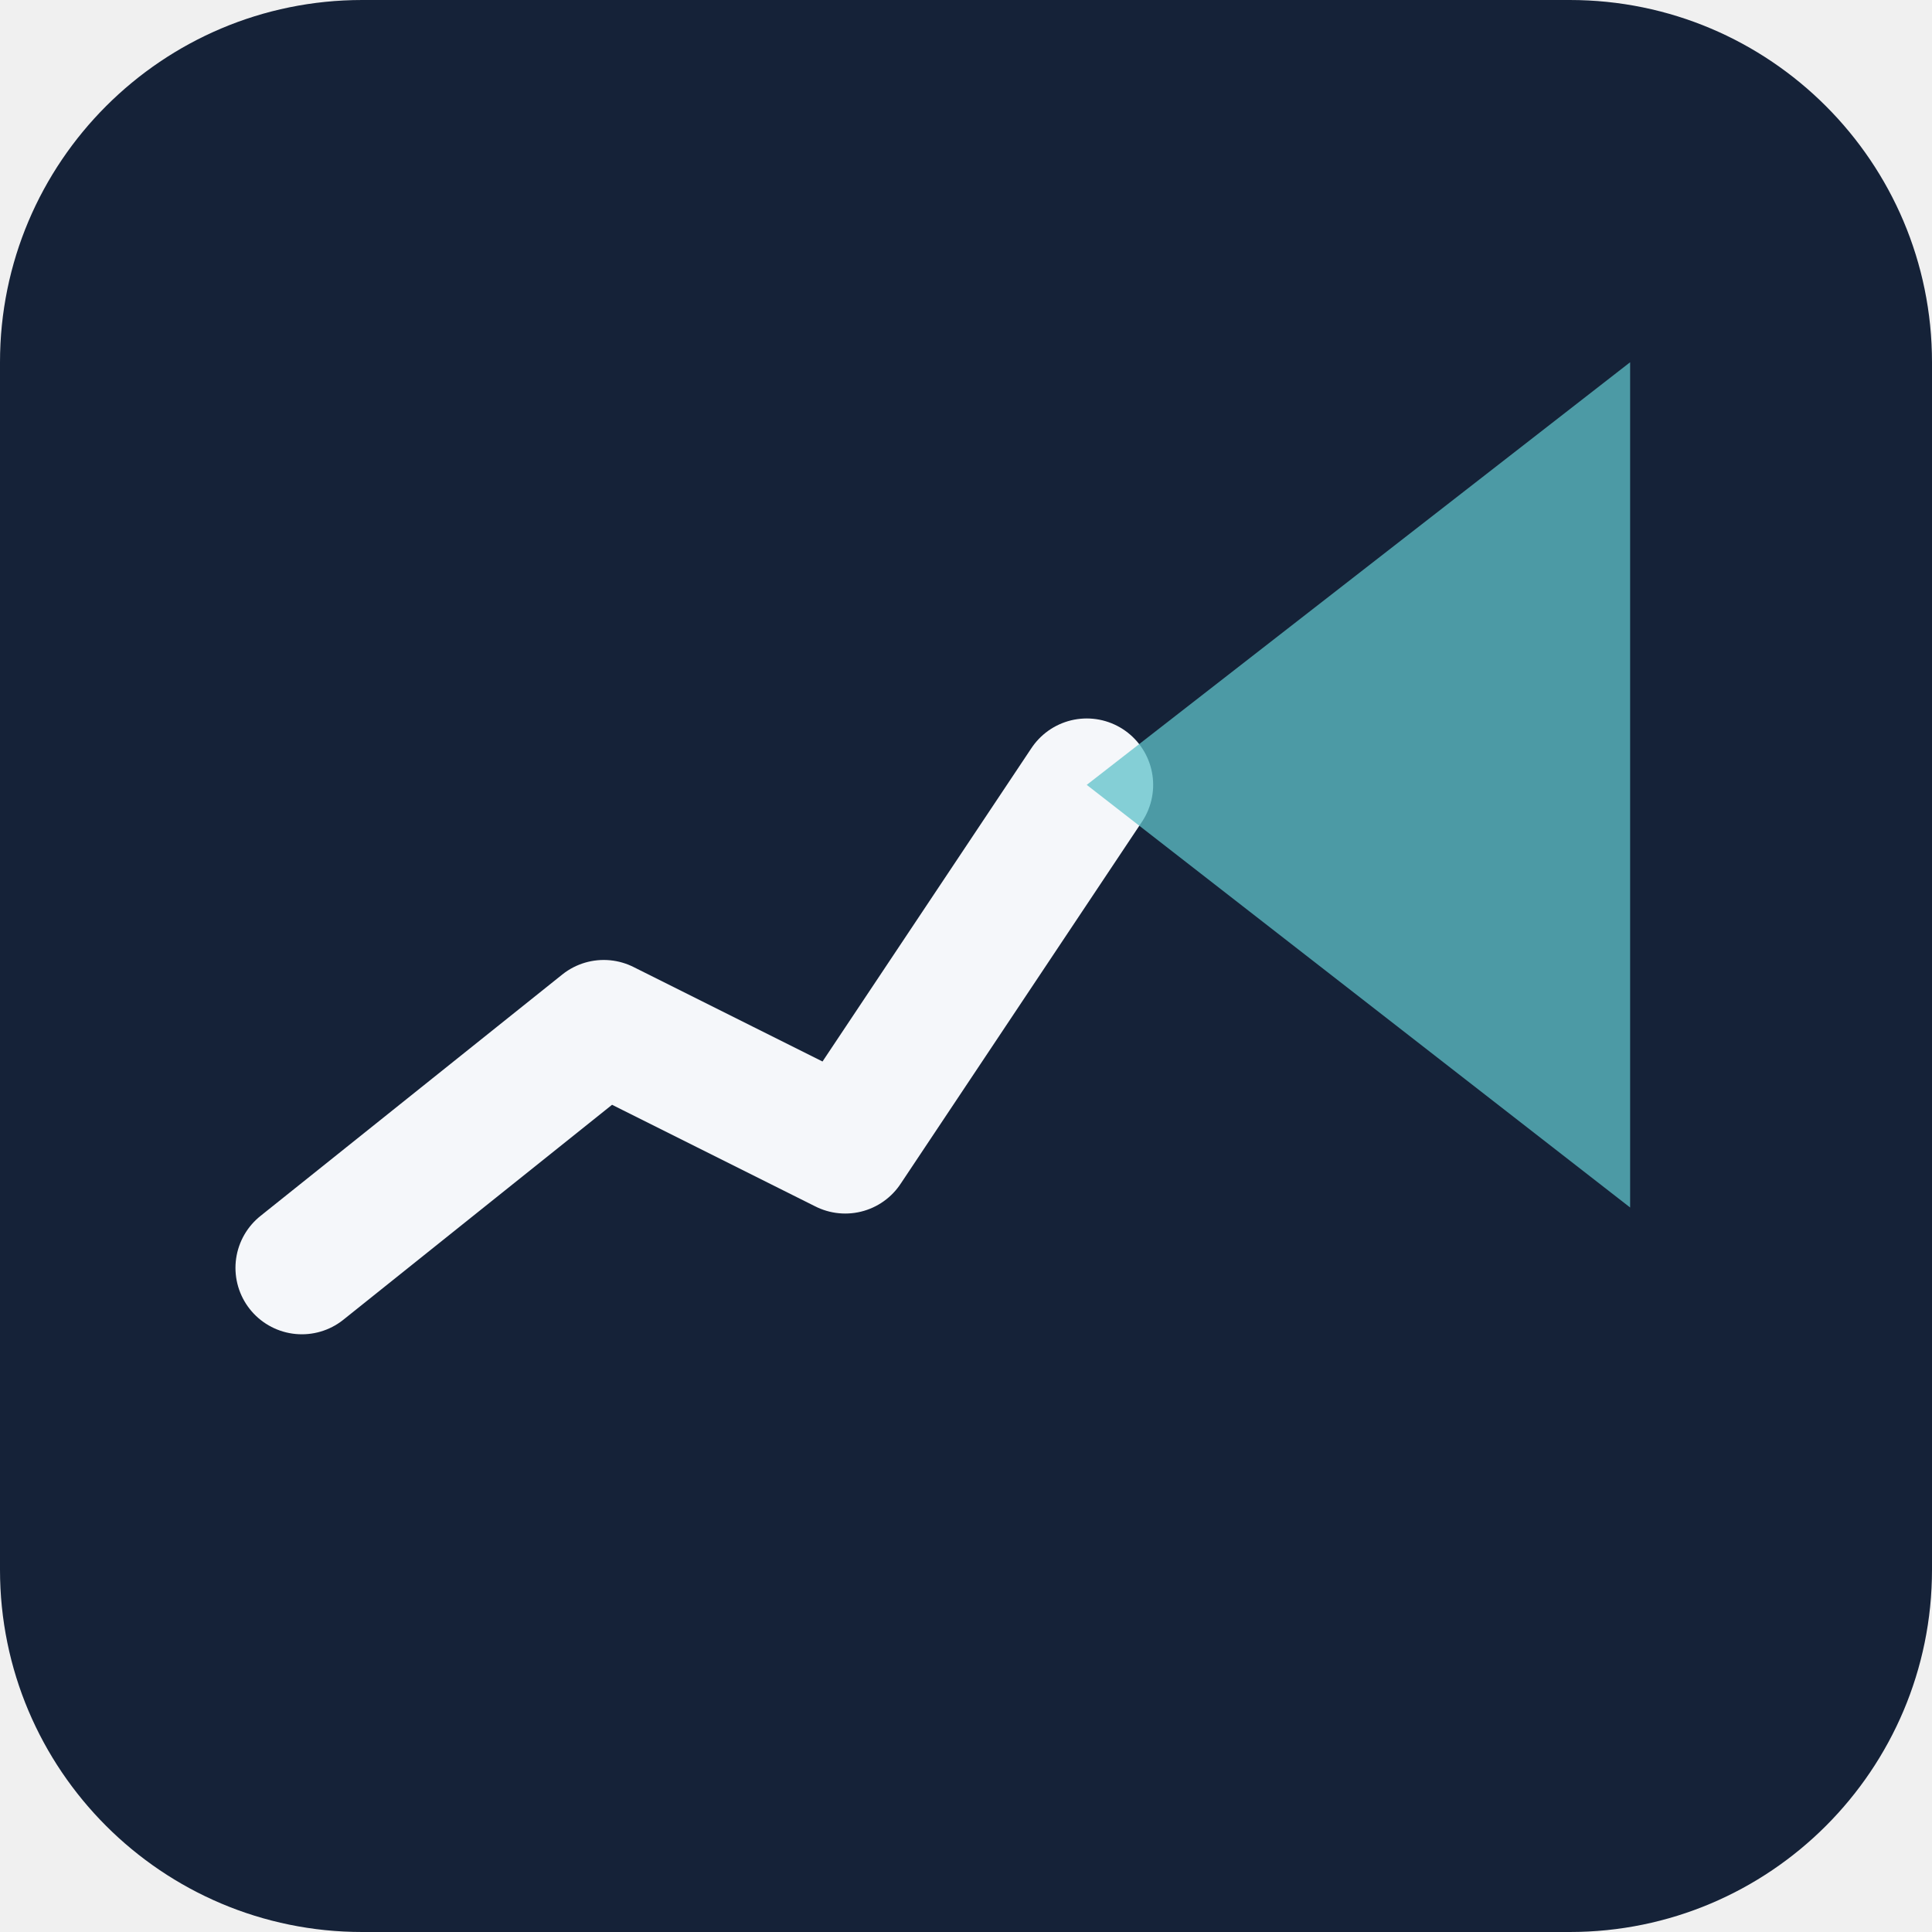
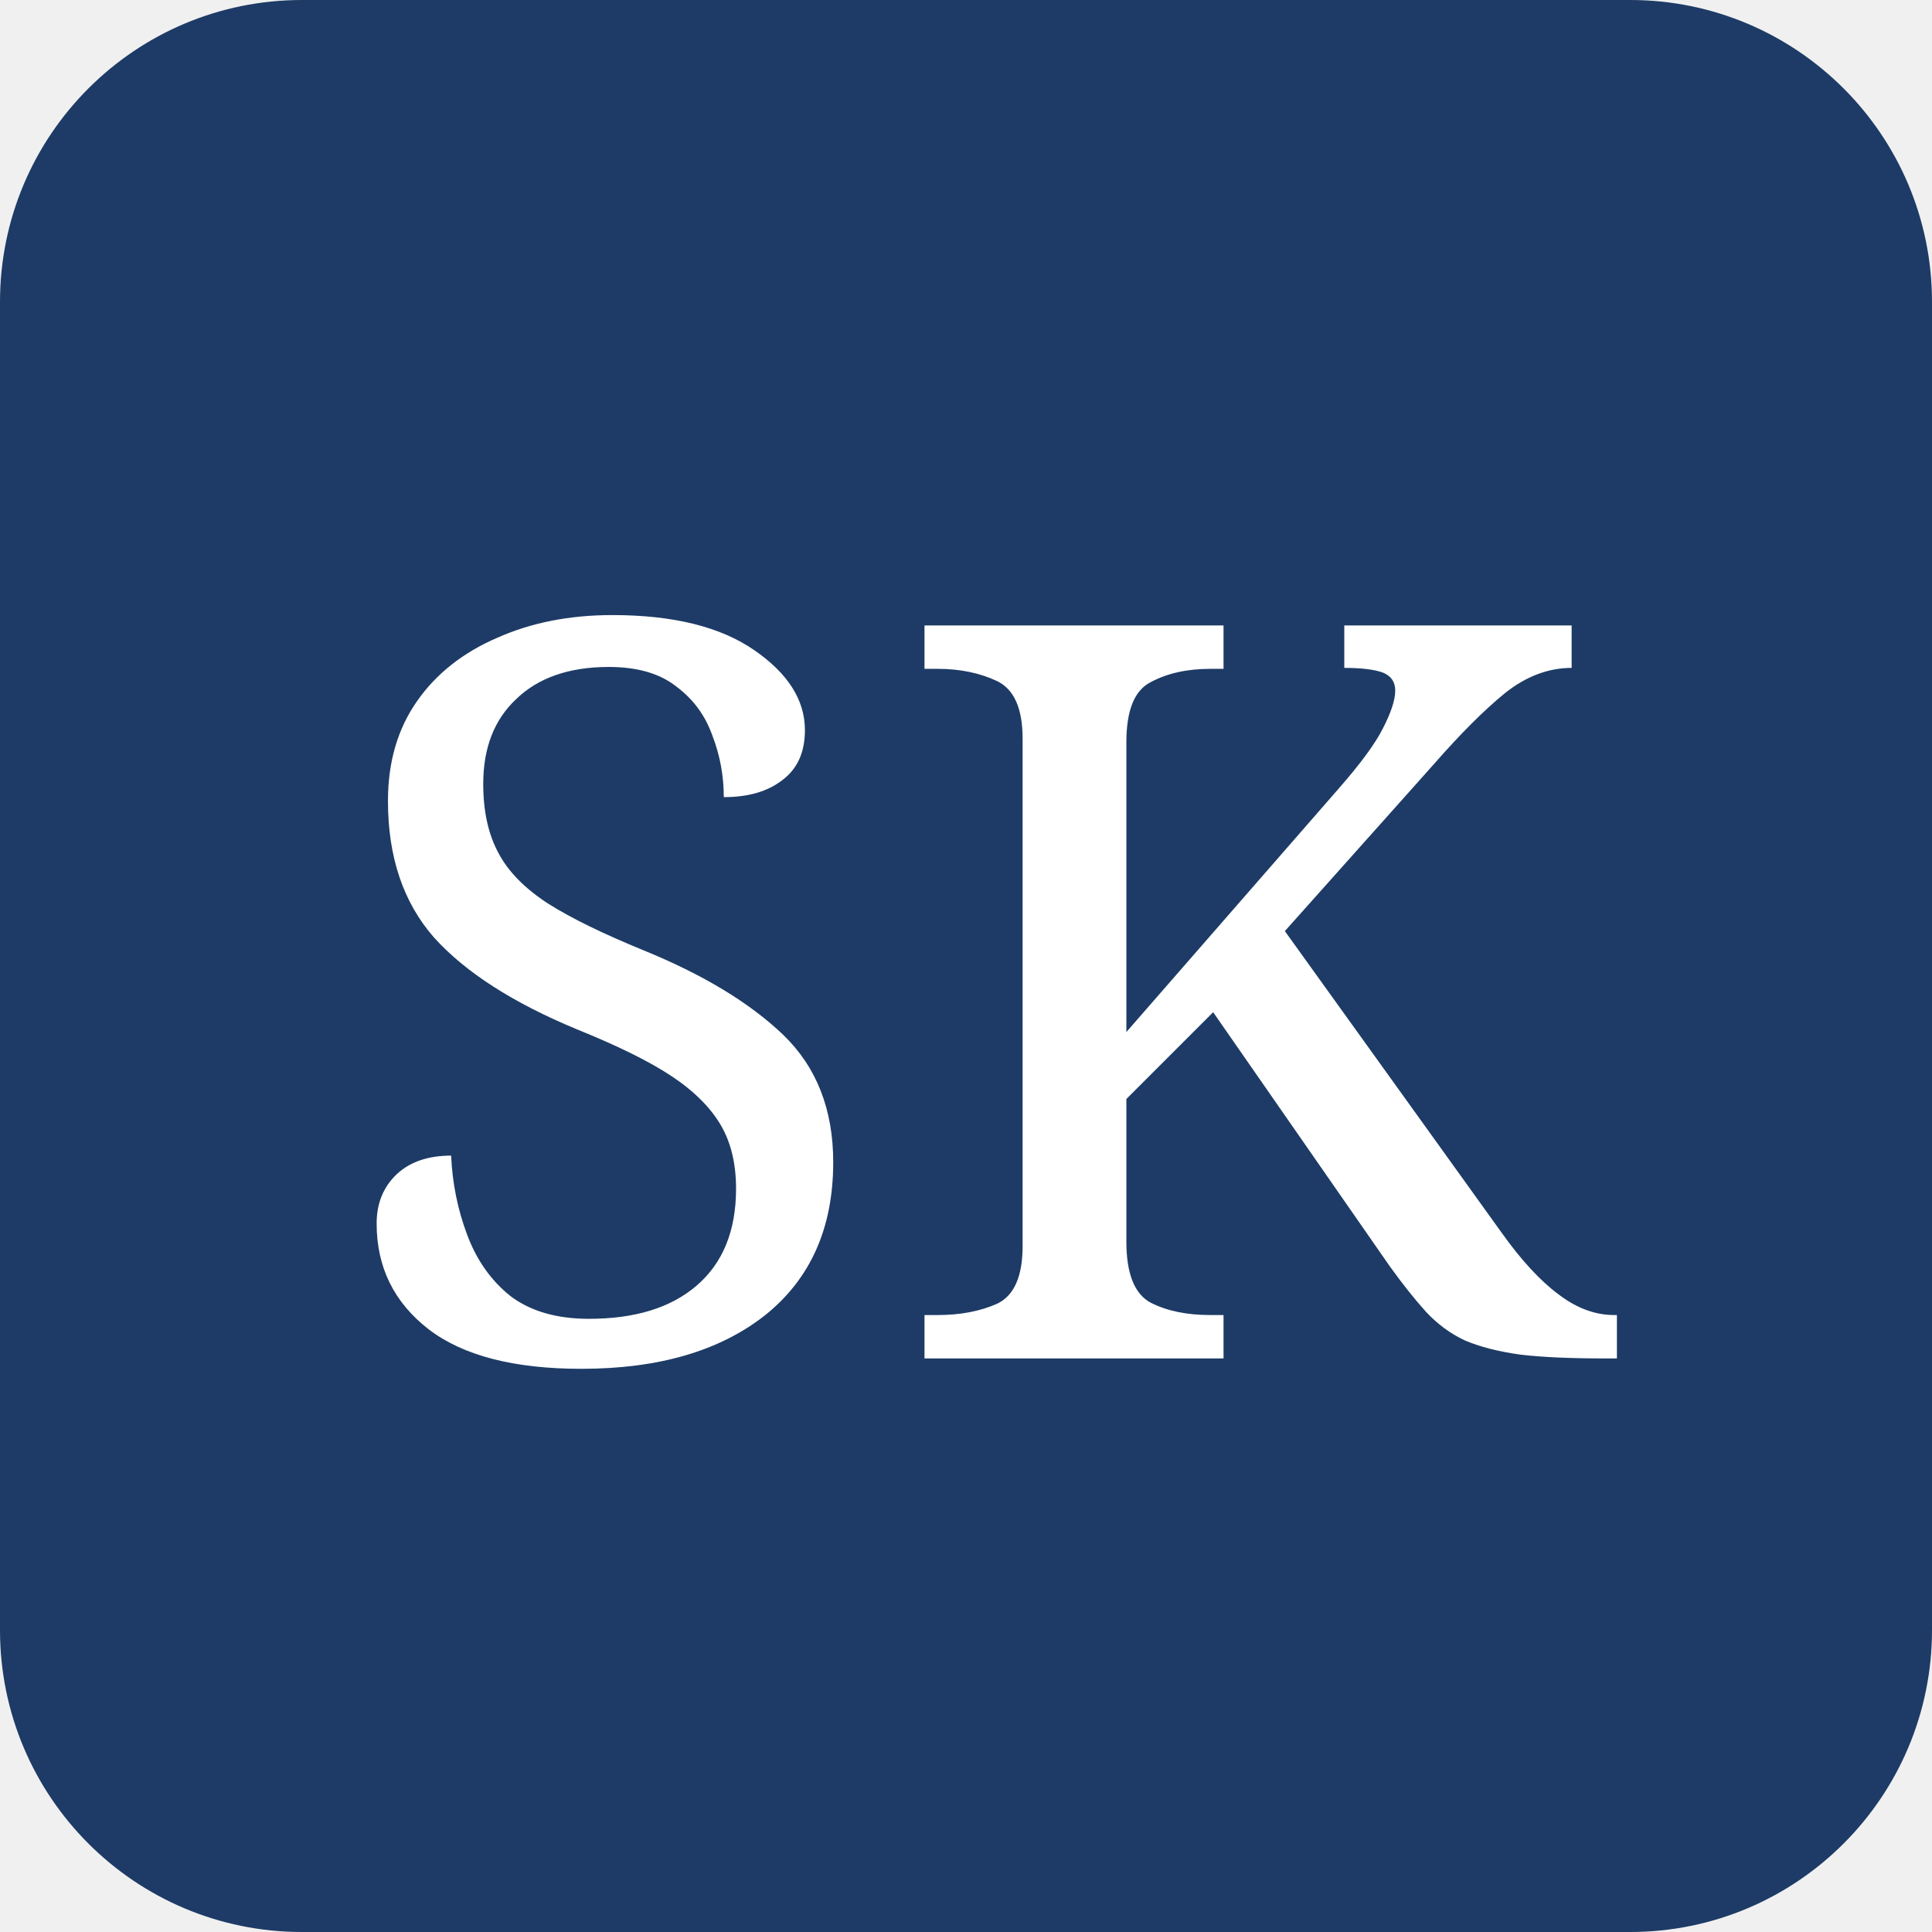
<svg xmlns="http://www.w3.org/2000/svg" viewBox="0 0 32 32">
-   <rect width="32" height="32" rx="6" fill="#152238" />
-   <path d="M5 21 L10 17 L14 19 L18 13" fill="none" stroke="#F5F7FA" stroke-width="2.2" stroke-linecap="round" stroke-linejoin="round" />
-   <path d="M18 13 L27 6 L27 20 Z" fill="#5FC1C9" opacity=".75" />
+   <rect width="32" height="32" rx="5" fill="#1D3B66" />
+   <text x="16" y="22.5" text-anchor="middle" font-family="Georgia,serif" font-size="17" fill="#FFFFFF">SK</text>
</svg>
